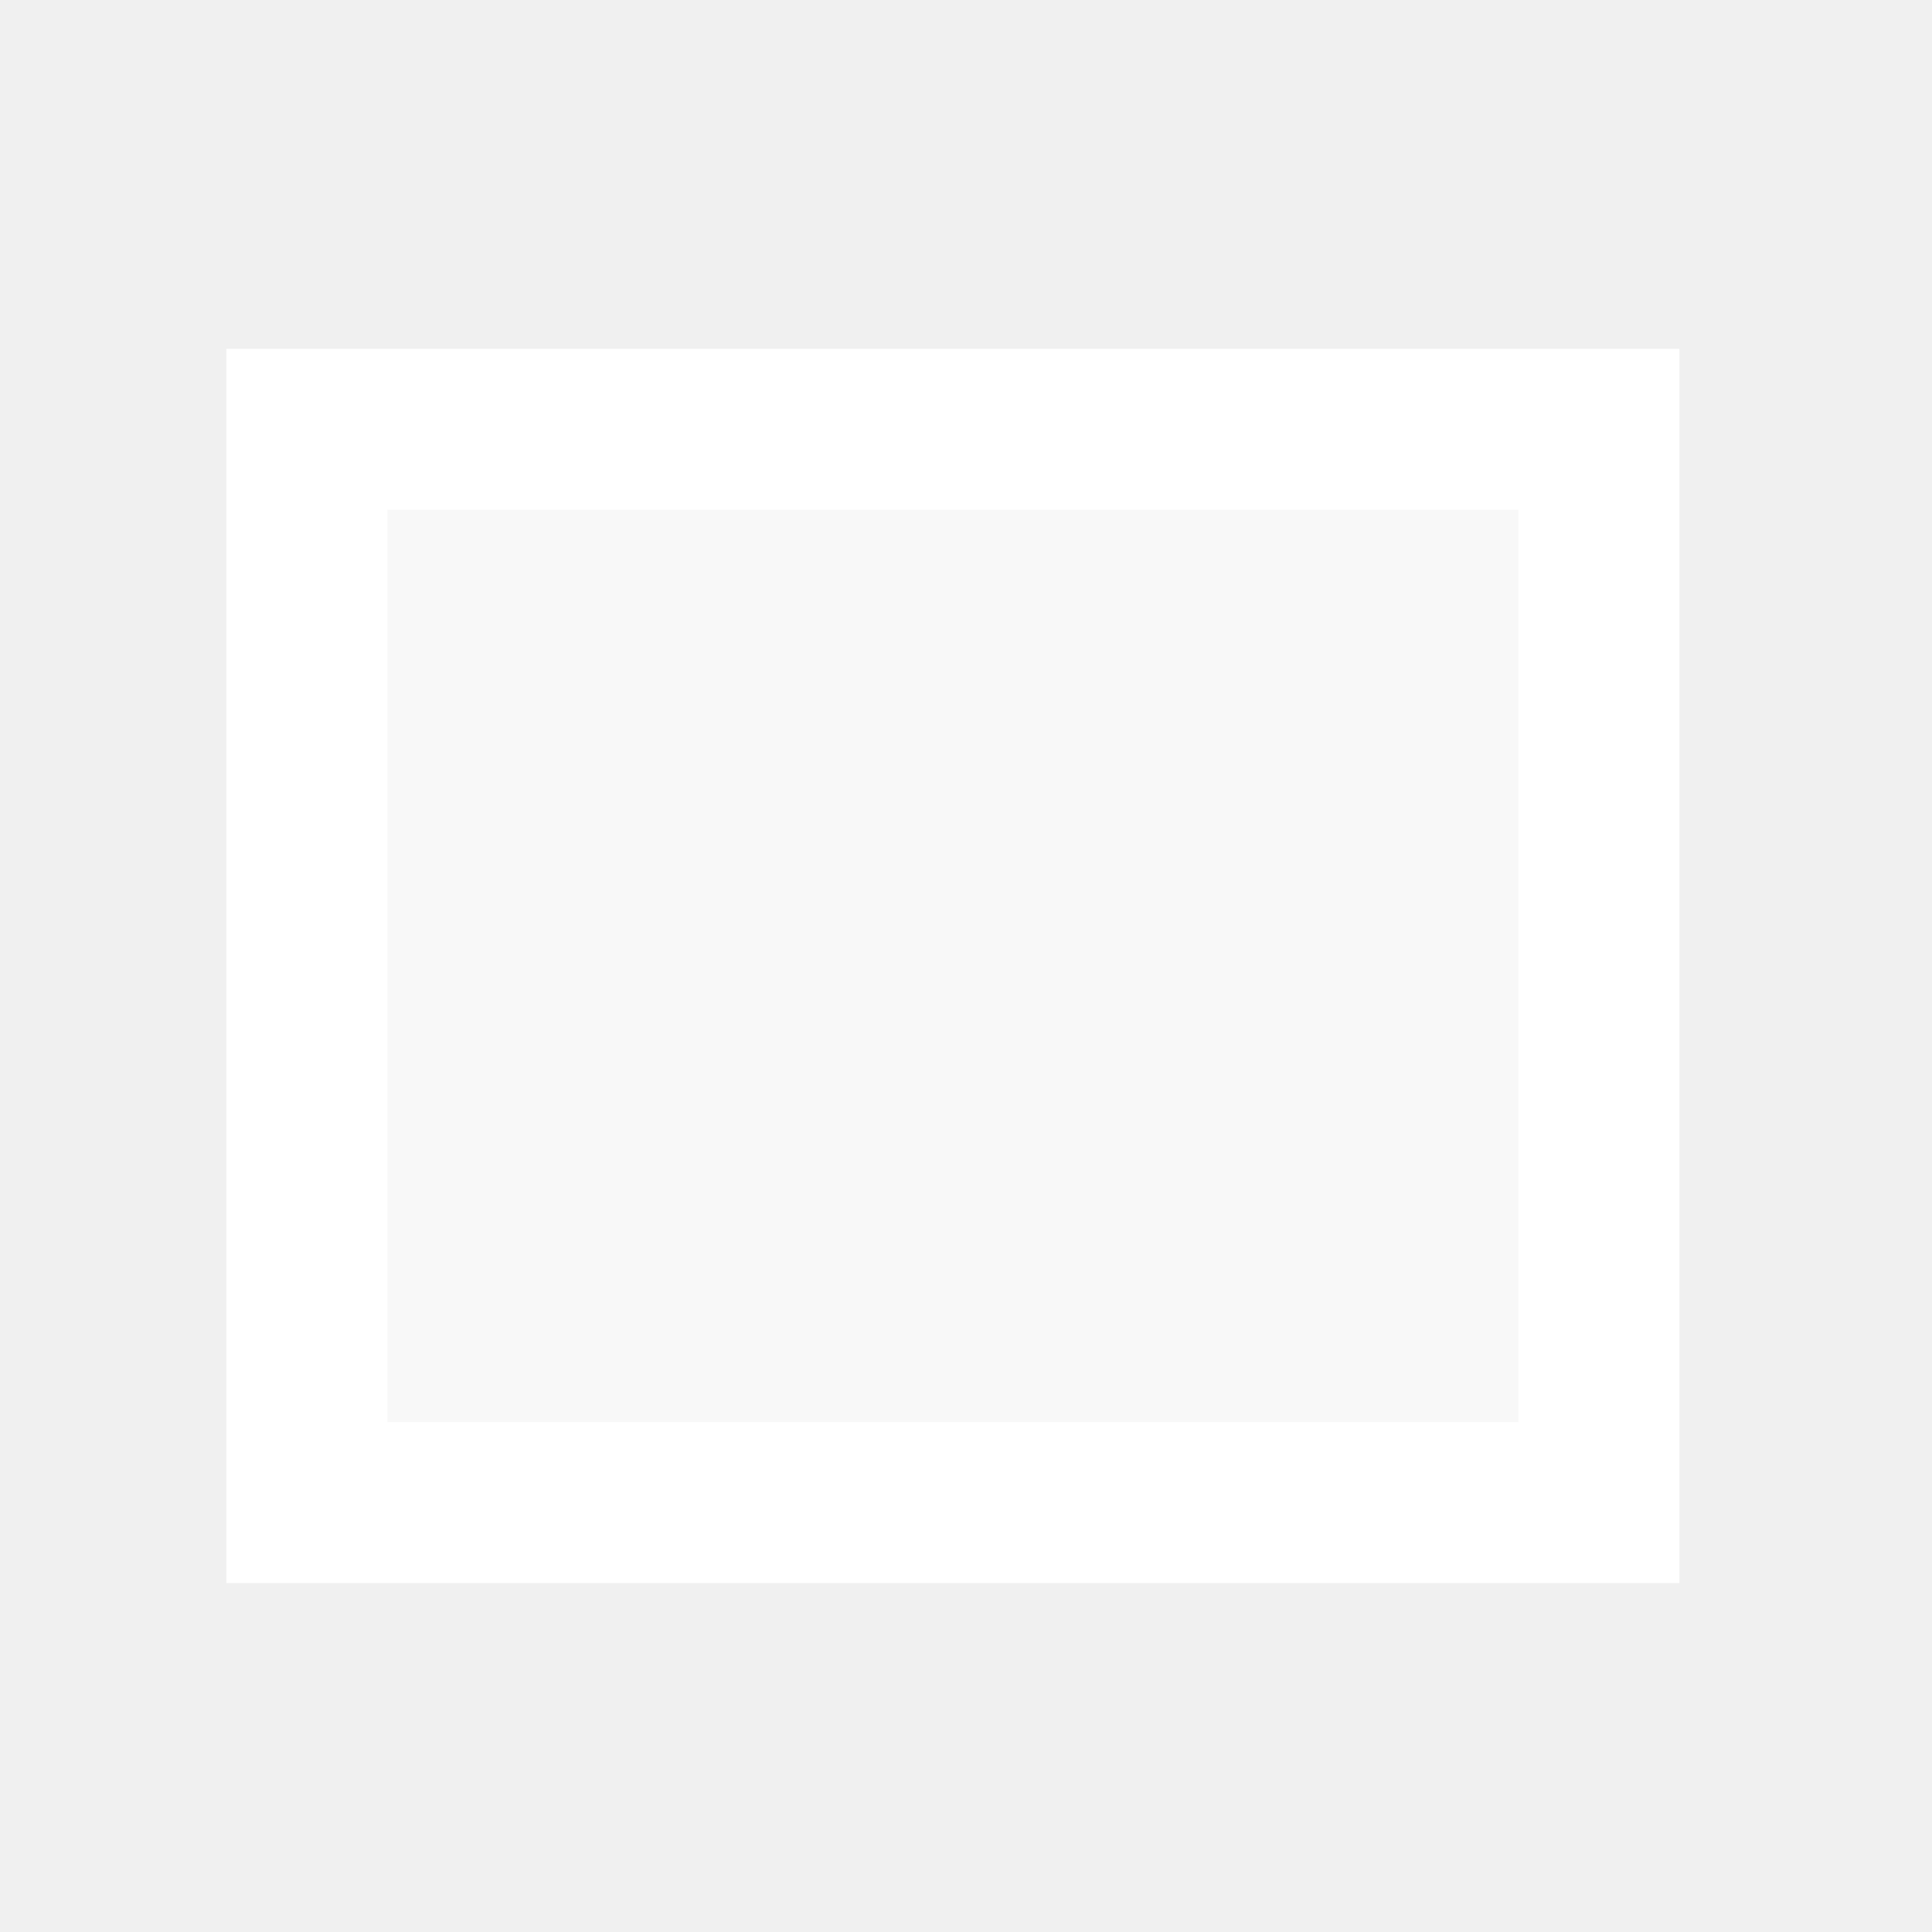
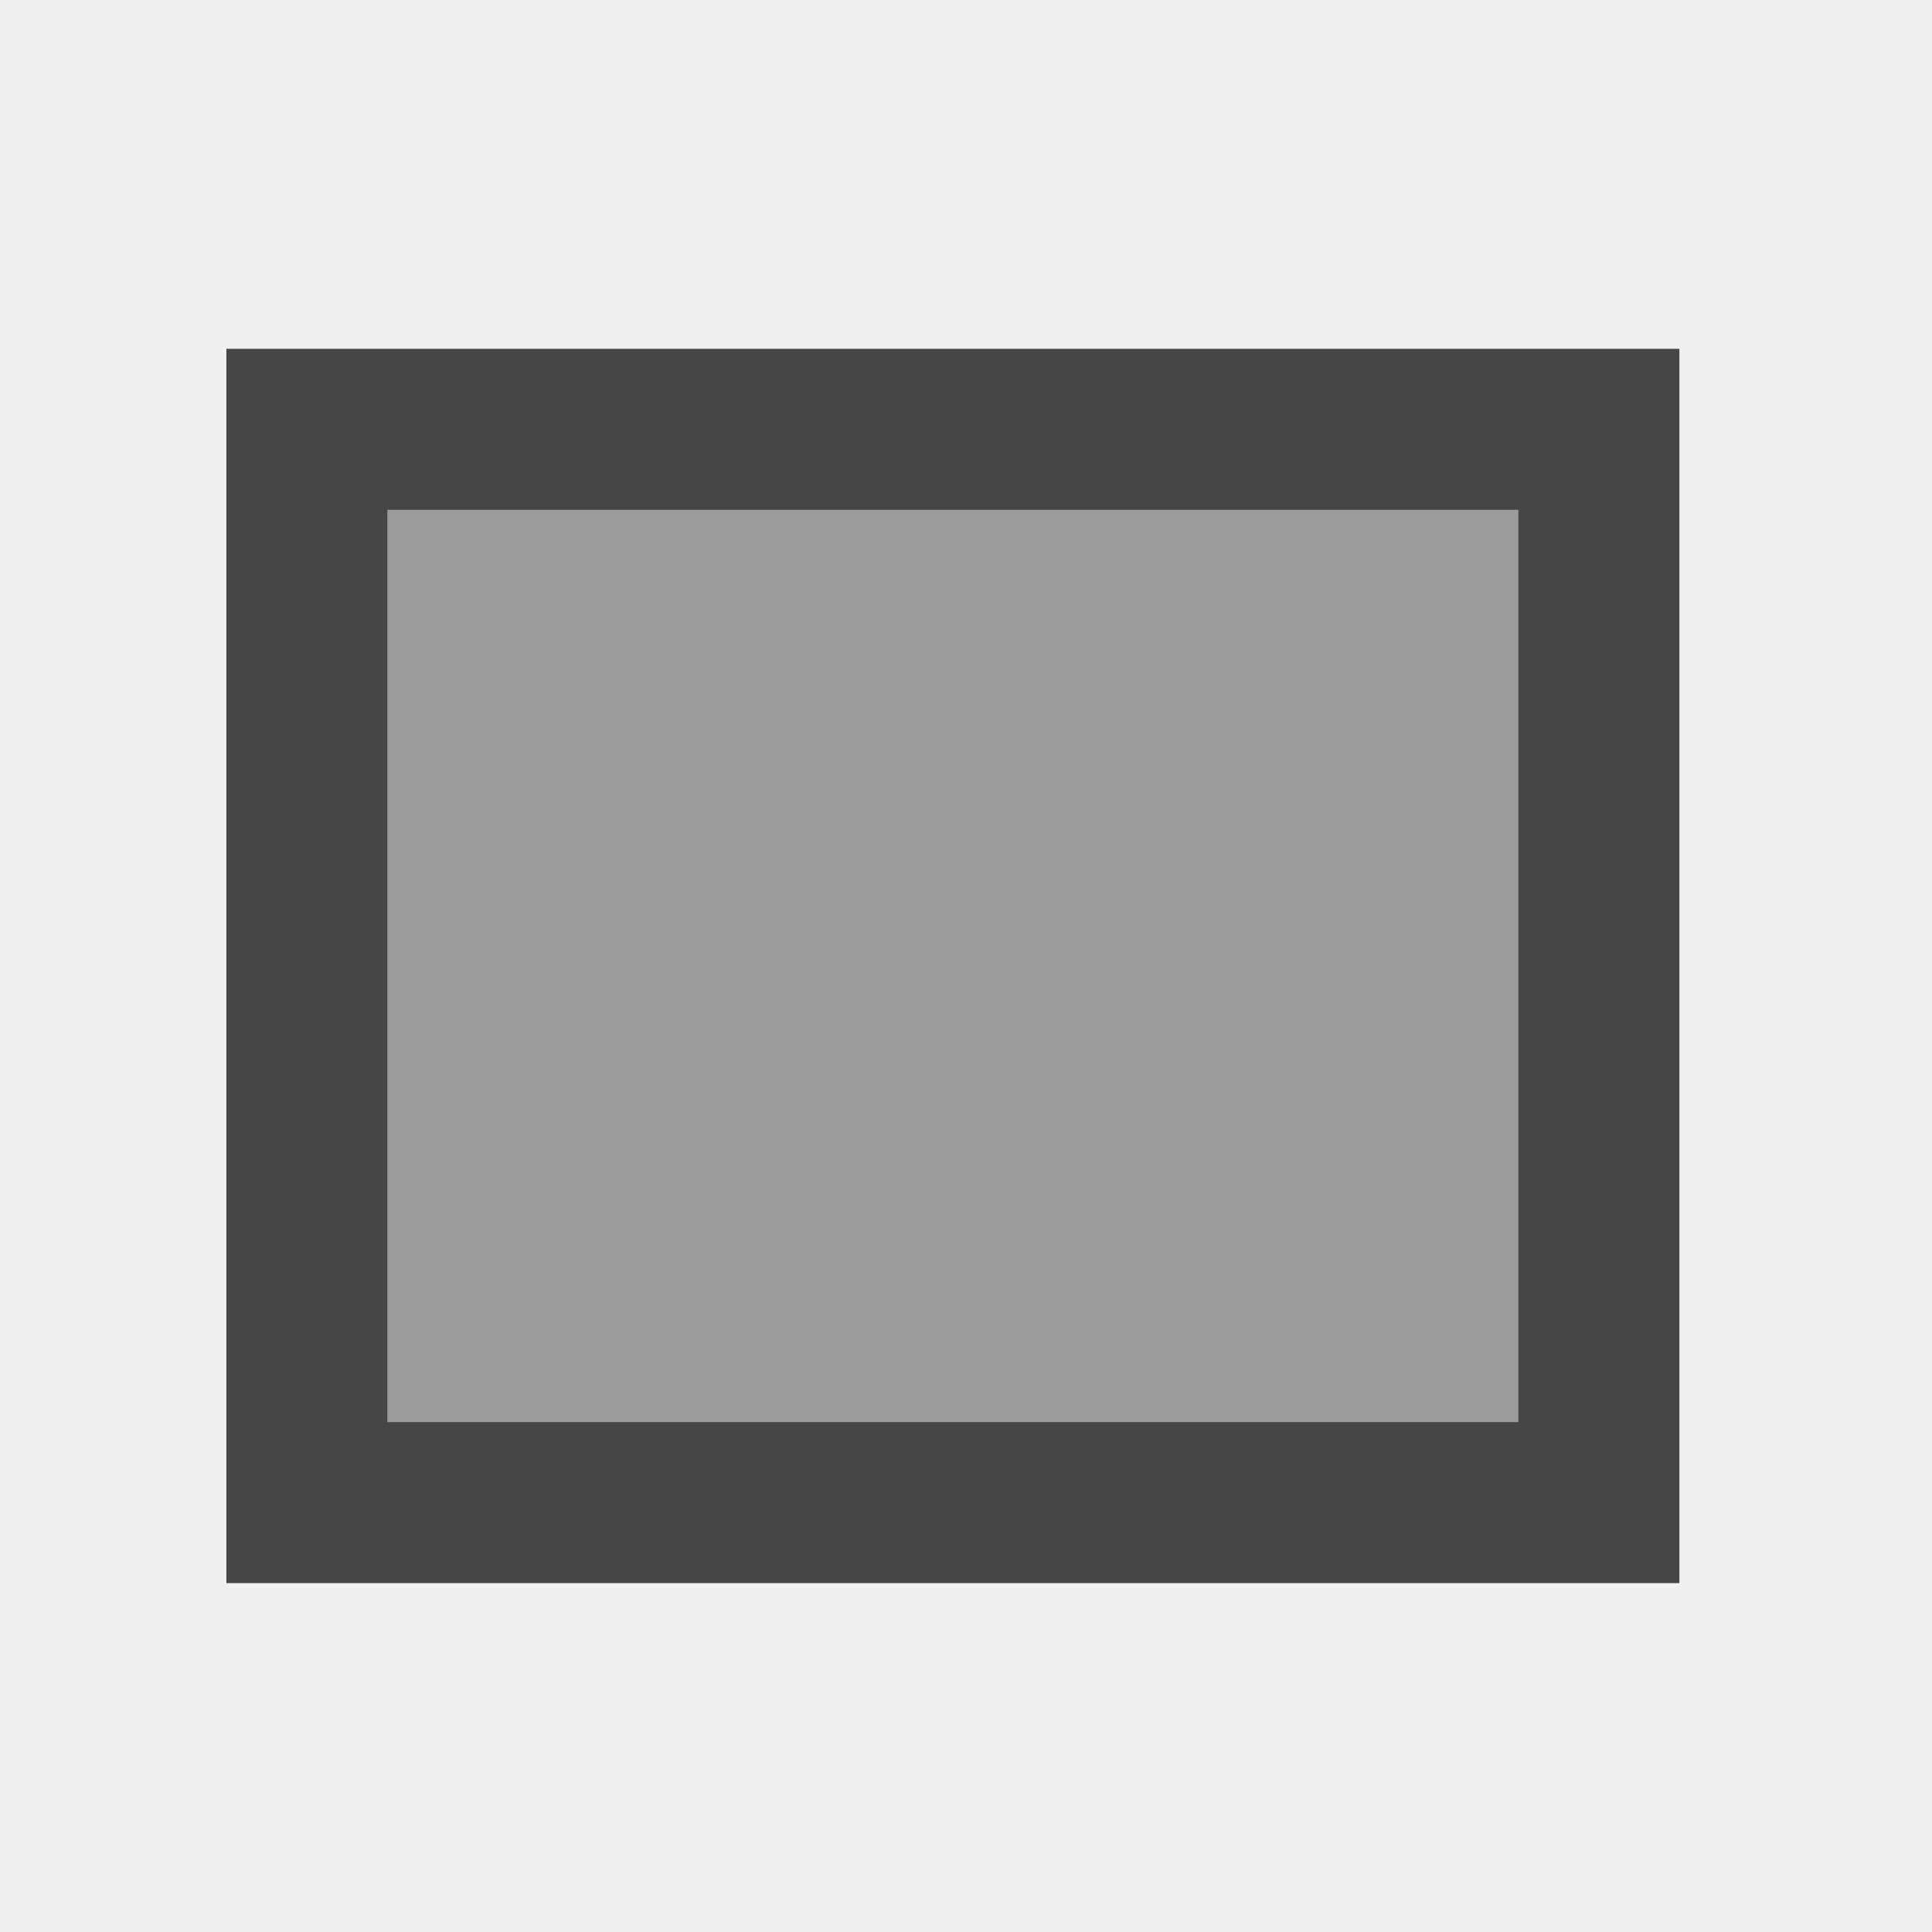
<svg xmlns="http://www.w3.org/2000/svg" width="24px" height="24px" viewBox="0 0 24 24" version="1.1">
  <g id="bounding-box-annotations" stroke="none" stroke-width="1" fill="none" fill-rule="evenodd">
    <g id="bbox-edition-step04-copy" transform="translate(-630, -670)">
      <g id="bounding-box-options" transform="translate(578, 667)">
        <g id="Group-3" transform="translate(9, 3)">
          <g id="Group-4" transform="translate(43, 0)">
            <rect id="Rectangle" x="0" y="0" width="24" height="24" />
-             <rect id="BBox" stroke="#fff" stroke-width="2" fill-opacity="0.5" fill="#fff" x="3.812" y="5.333" width="16.05" height="13.333" />
+             <rect id="BBox" stroke="#464646" stroke-width="2" fill-opacity="0.5" fill="#464646" x="3.812" y="5.333" width="16.05" height="13.333" />
          </g>
        </g>
      </g>
    </g>
  </g>
</svg>
